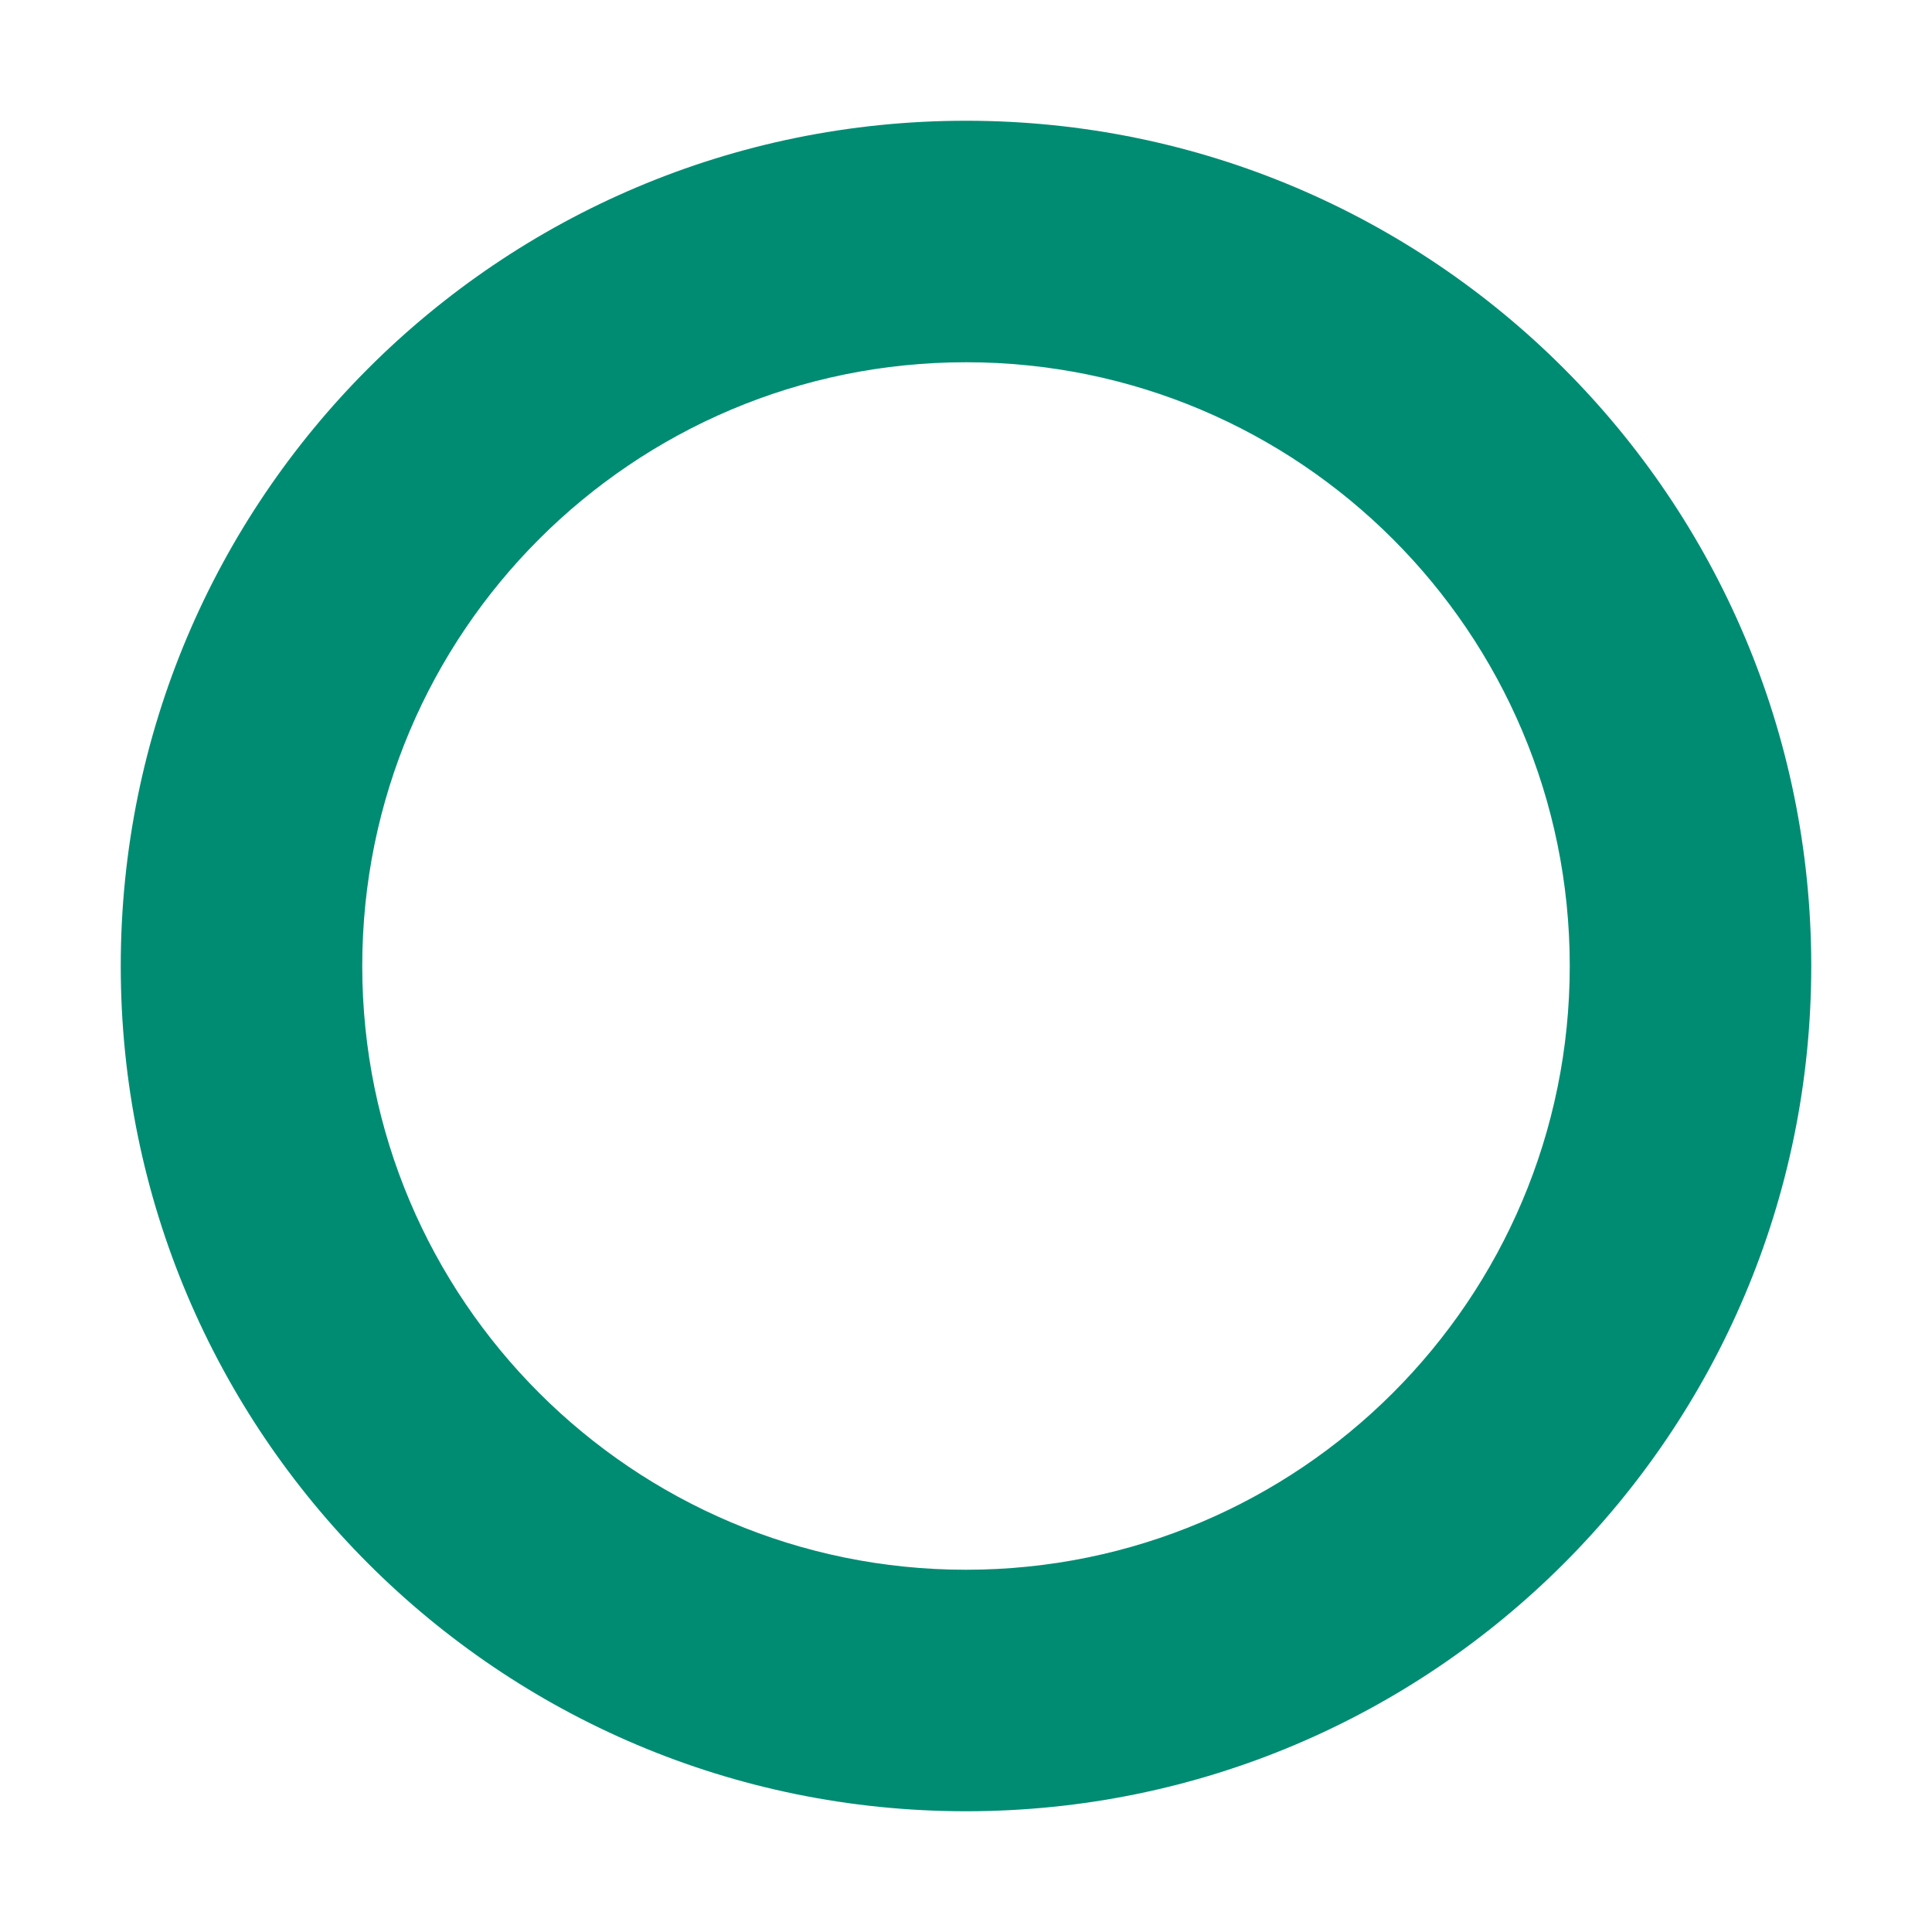
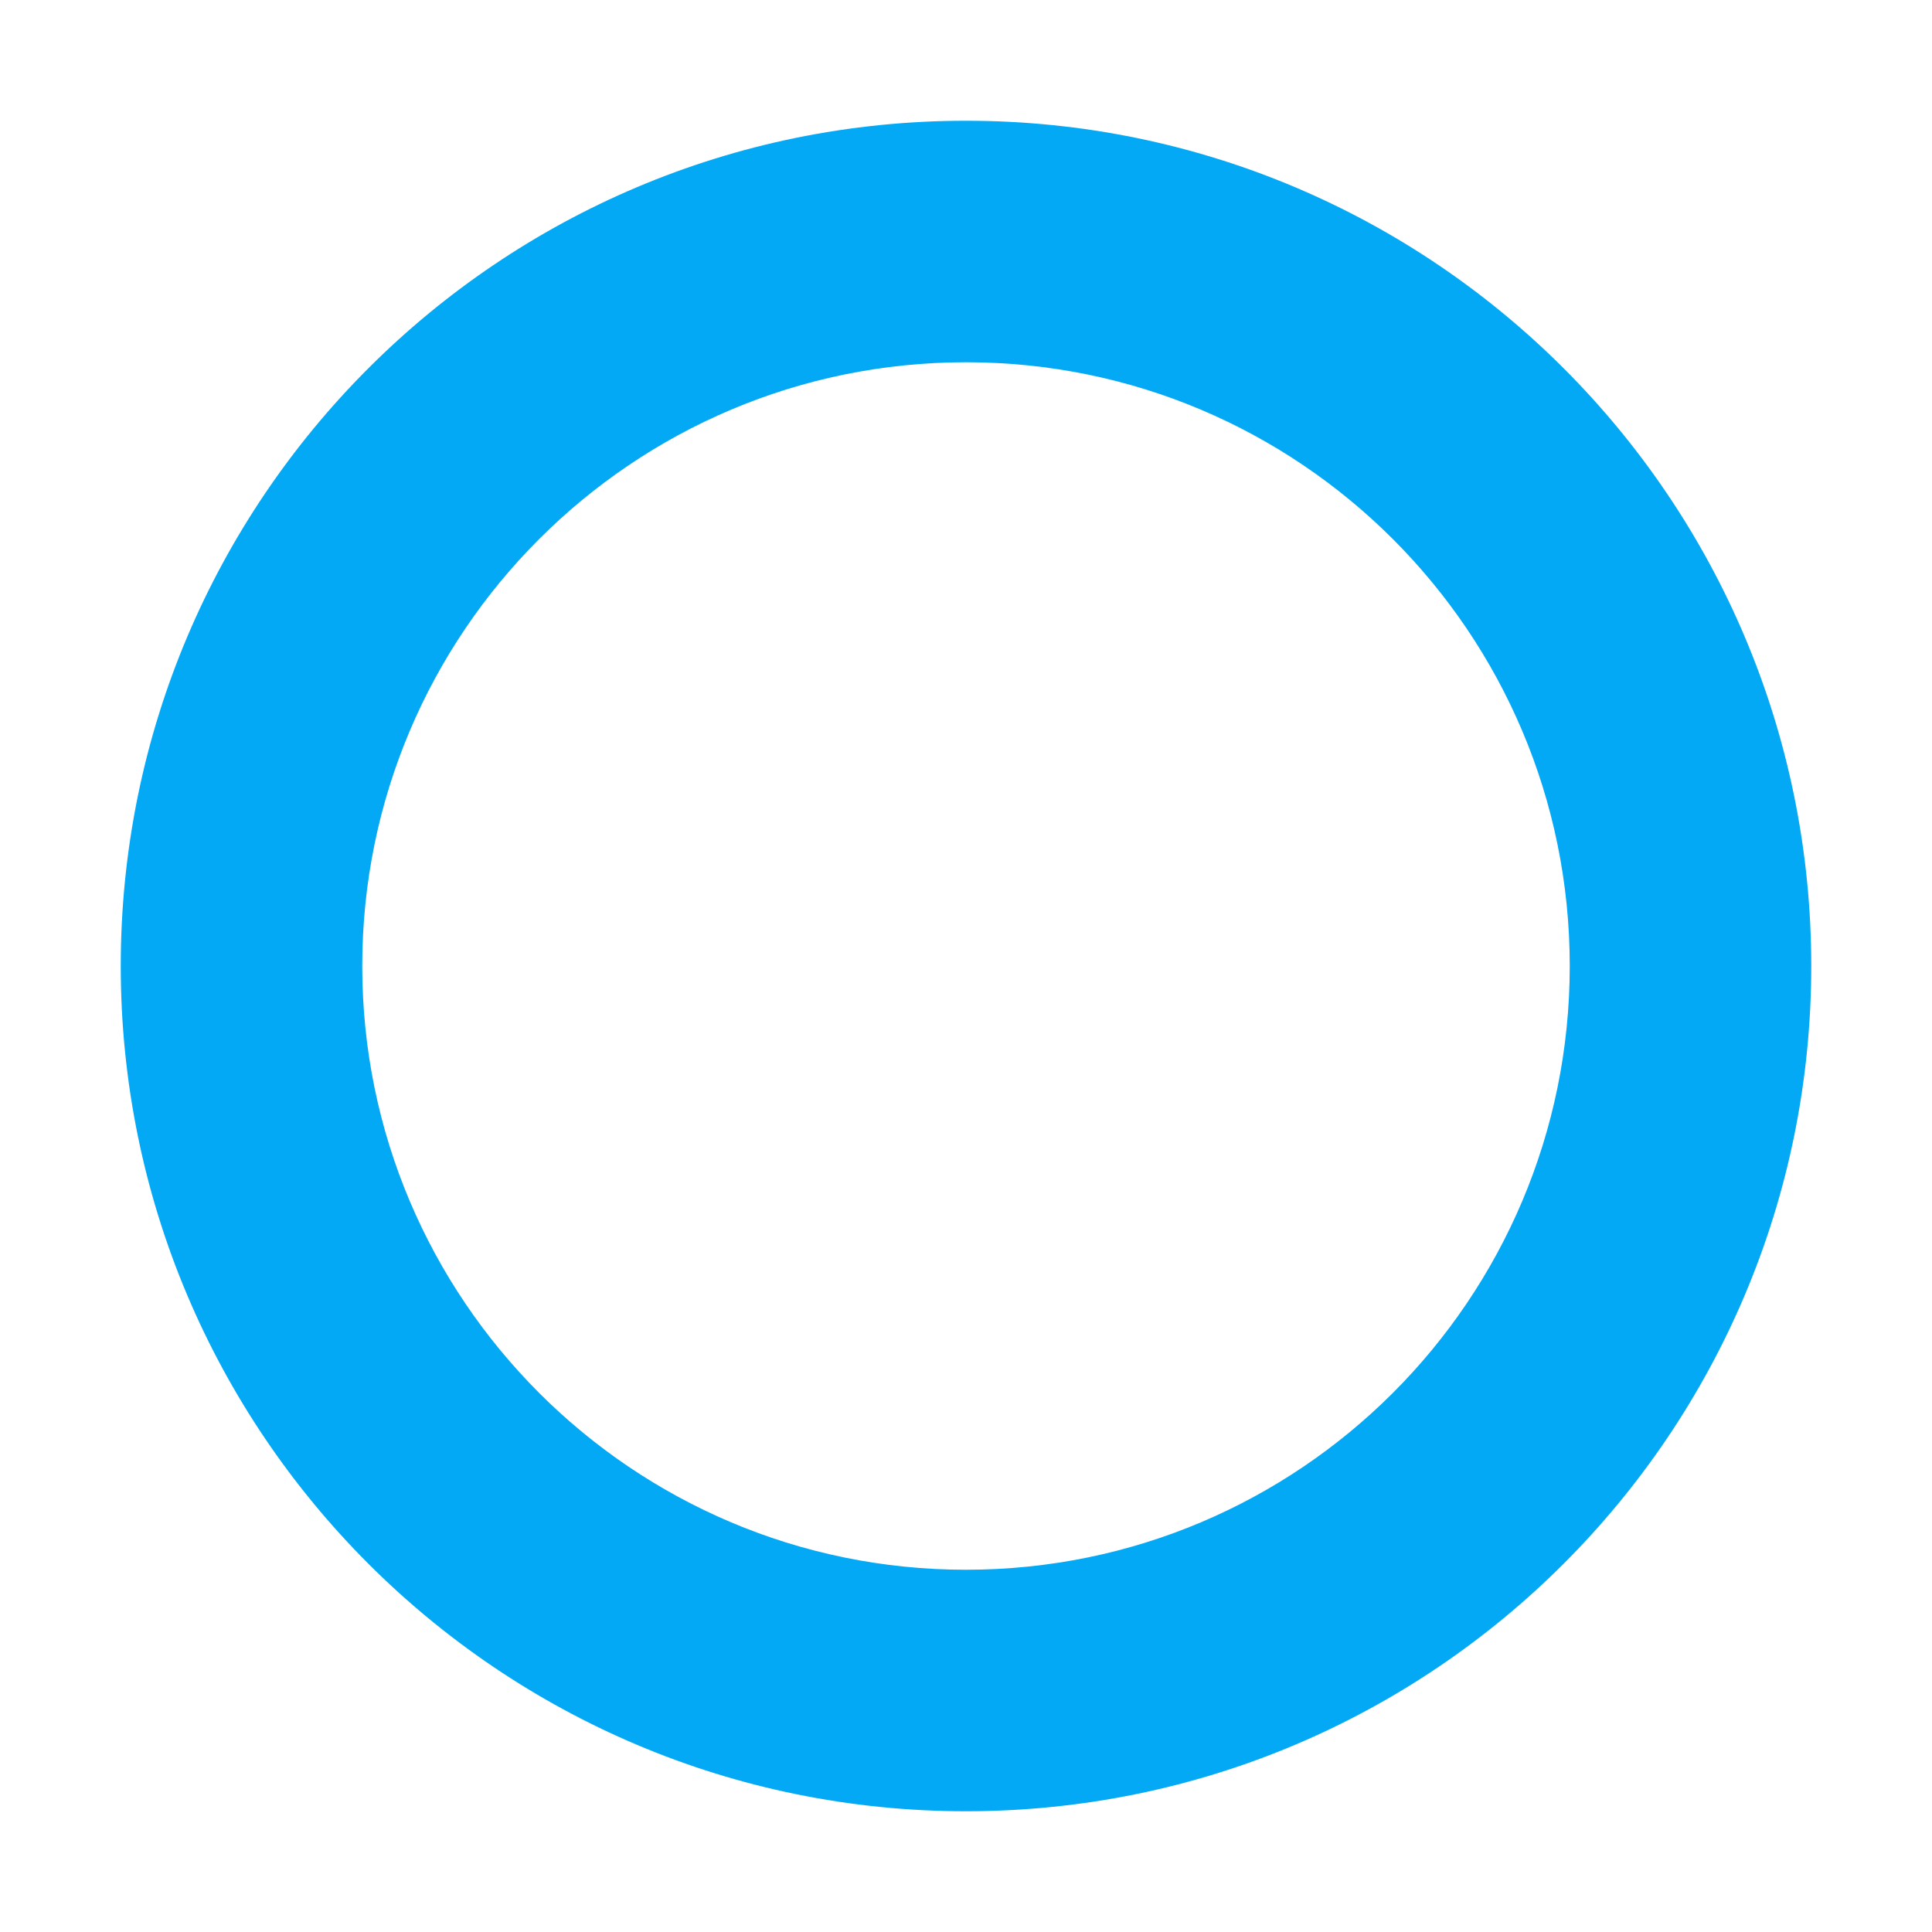
<svg xmlns="http://www.w3.org/2000/svg" width="16" height="16" viewBox="0 0 16 16">
  <g fill="none" fill-rule="evenodd">
    <g>
      <g>
        <path d="M0 0H16V16H0z" transform="translate(-646 -3495) translate(646 3495)" />
-         <path fill="#008C73" fill-rule="nonzero" d="M8 15c3.866 0 7-3.134 7-7s-3.134-7-7-7-7 3.134-7 7 3.134 7 7 7zm0-2c-2.761 0-5-2.239-5-5s2.239-5 5-5 5 2.239 5 5-2.239 5-5 5z" transform="translate(-646 -3495) translate(646 3495)" />
+         <path fill="#03a9f4" fill-rule="nonzero" d="M8 15c3.866 0 7-3.134 7-7s-3.134-7-7-7-7 3.134-7 7 3.134 7 7 7zm0-2c-2.761 0-5-2.239-5-5s2.239-5 5-5 5 2.239 5 5-2.239 5-5 5z" transform="translate(-646 -3495) translate(646 3495)" />
      </g>
    </g>
  </g>
</svg>
